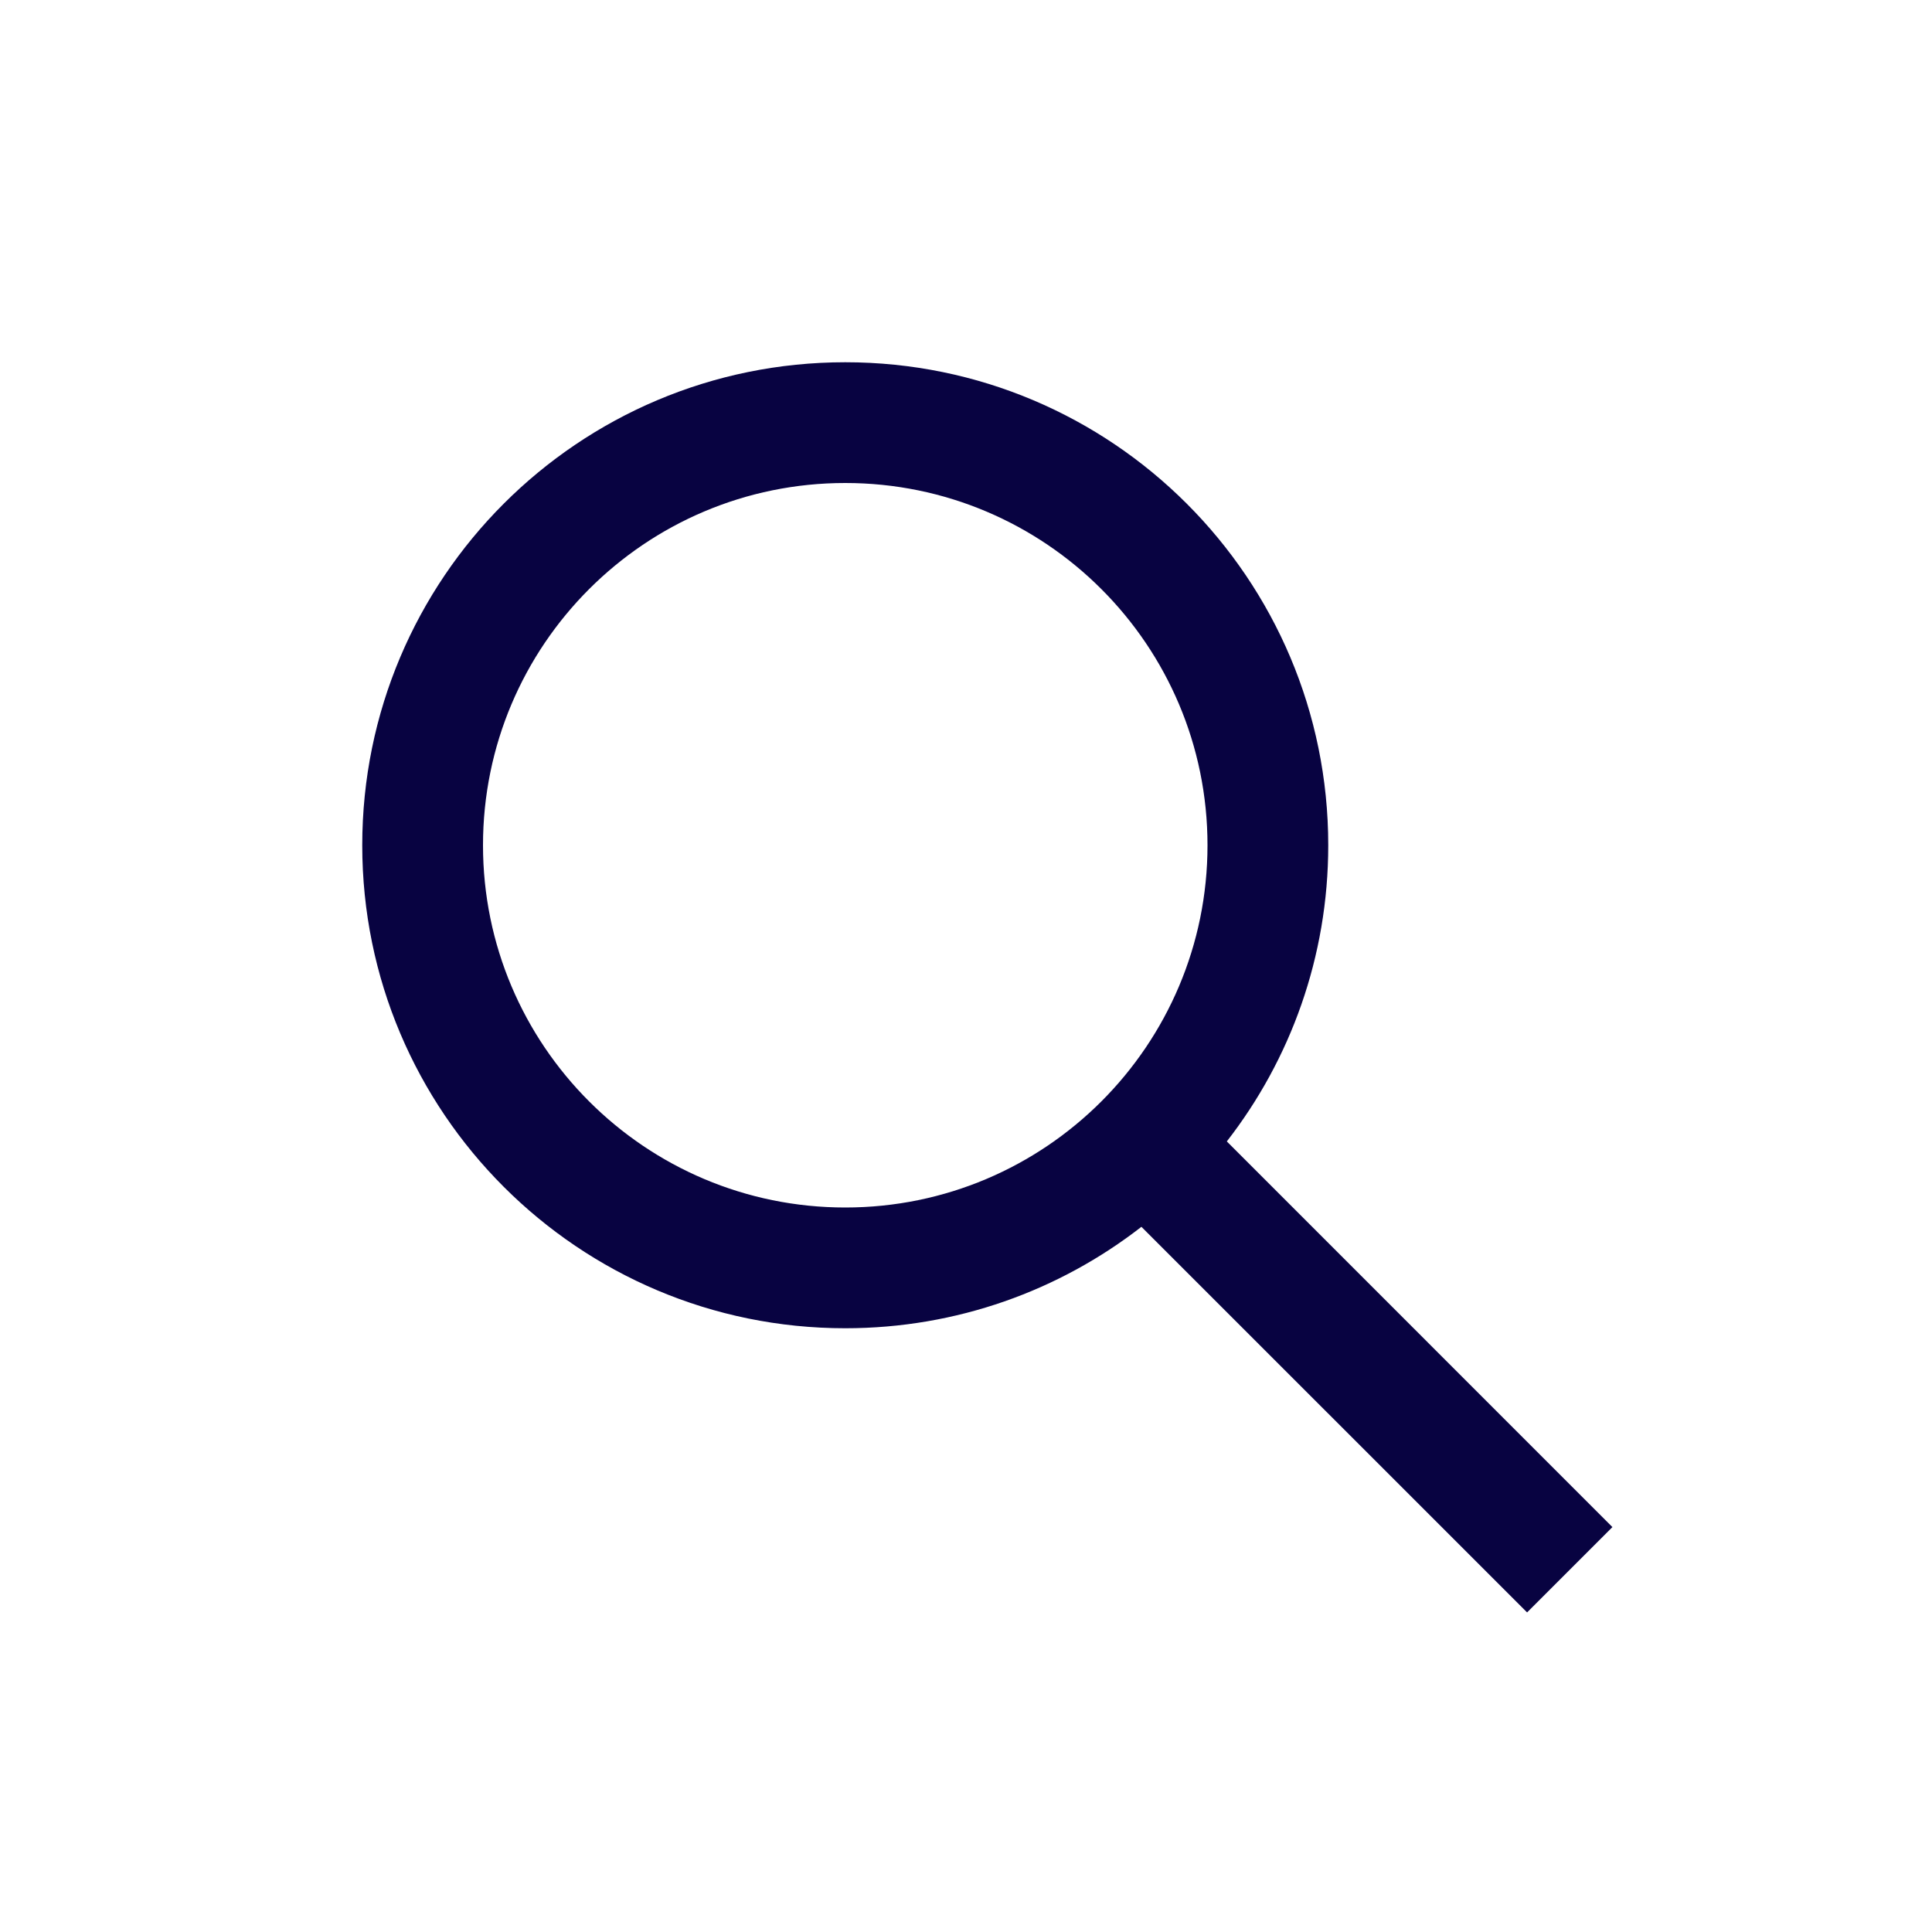
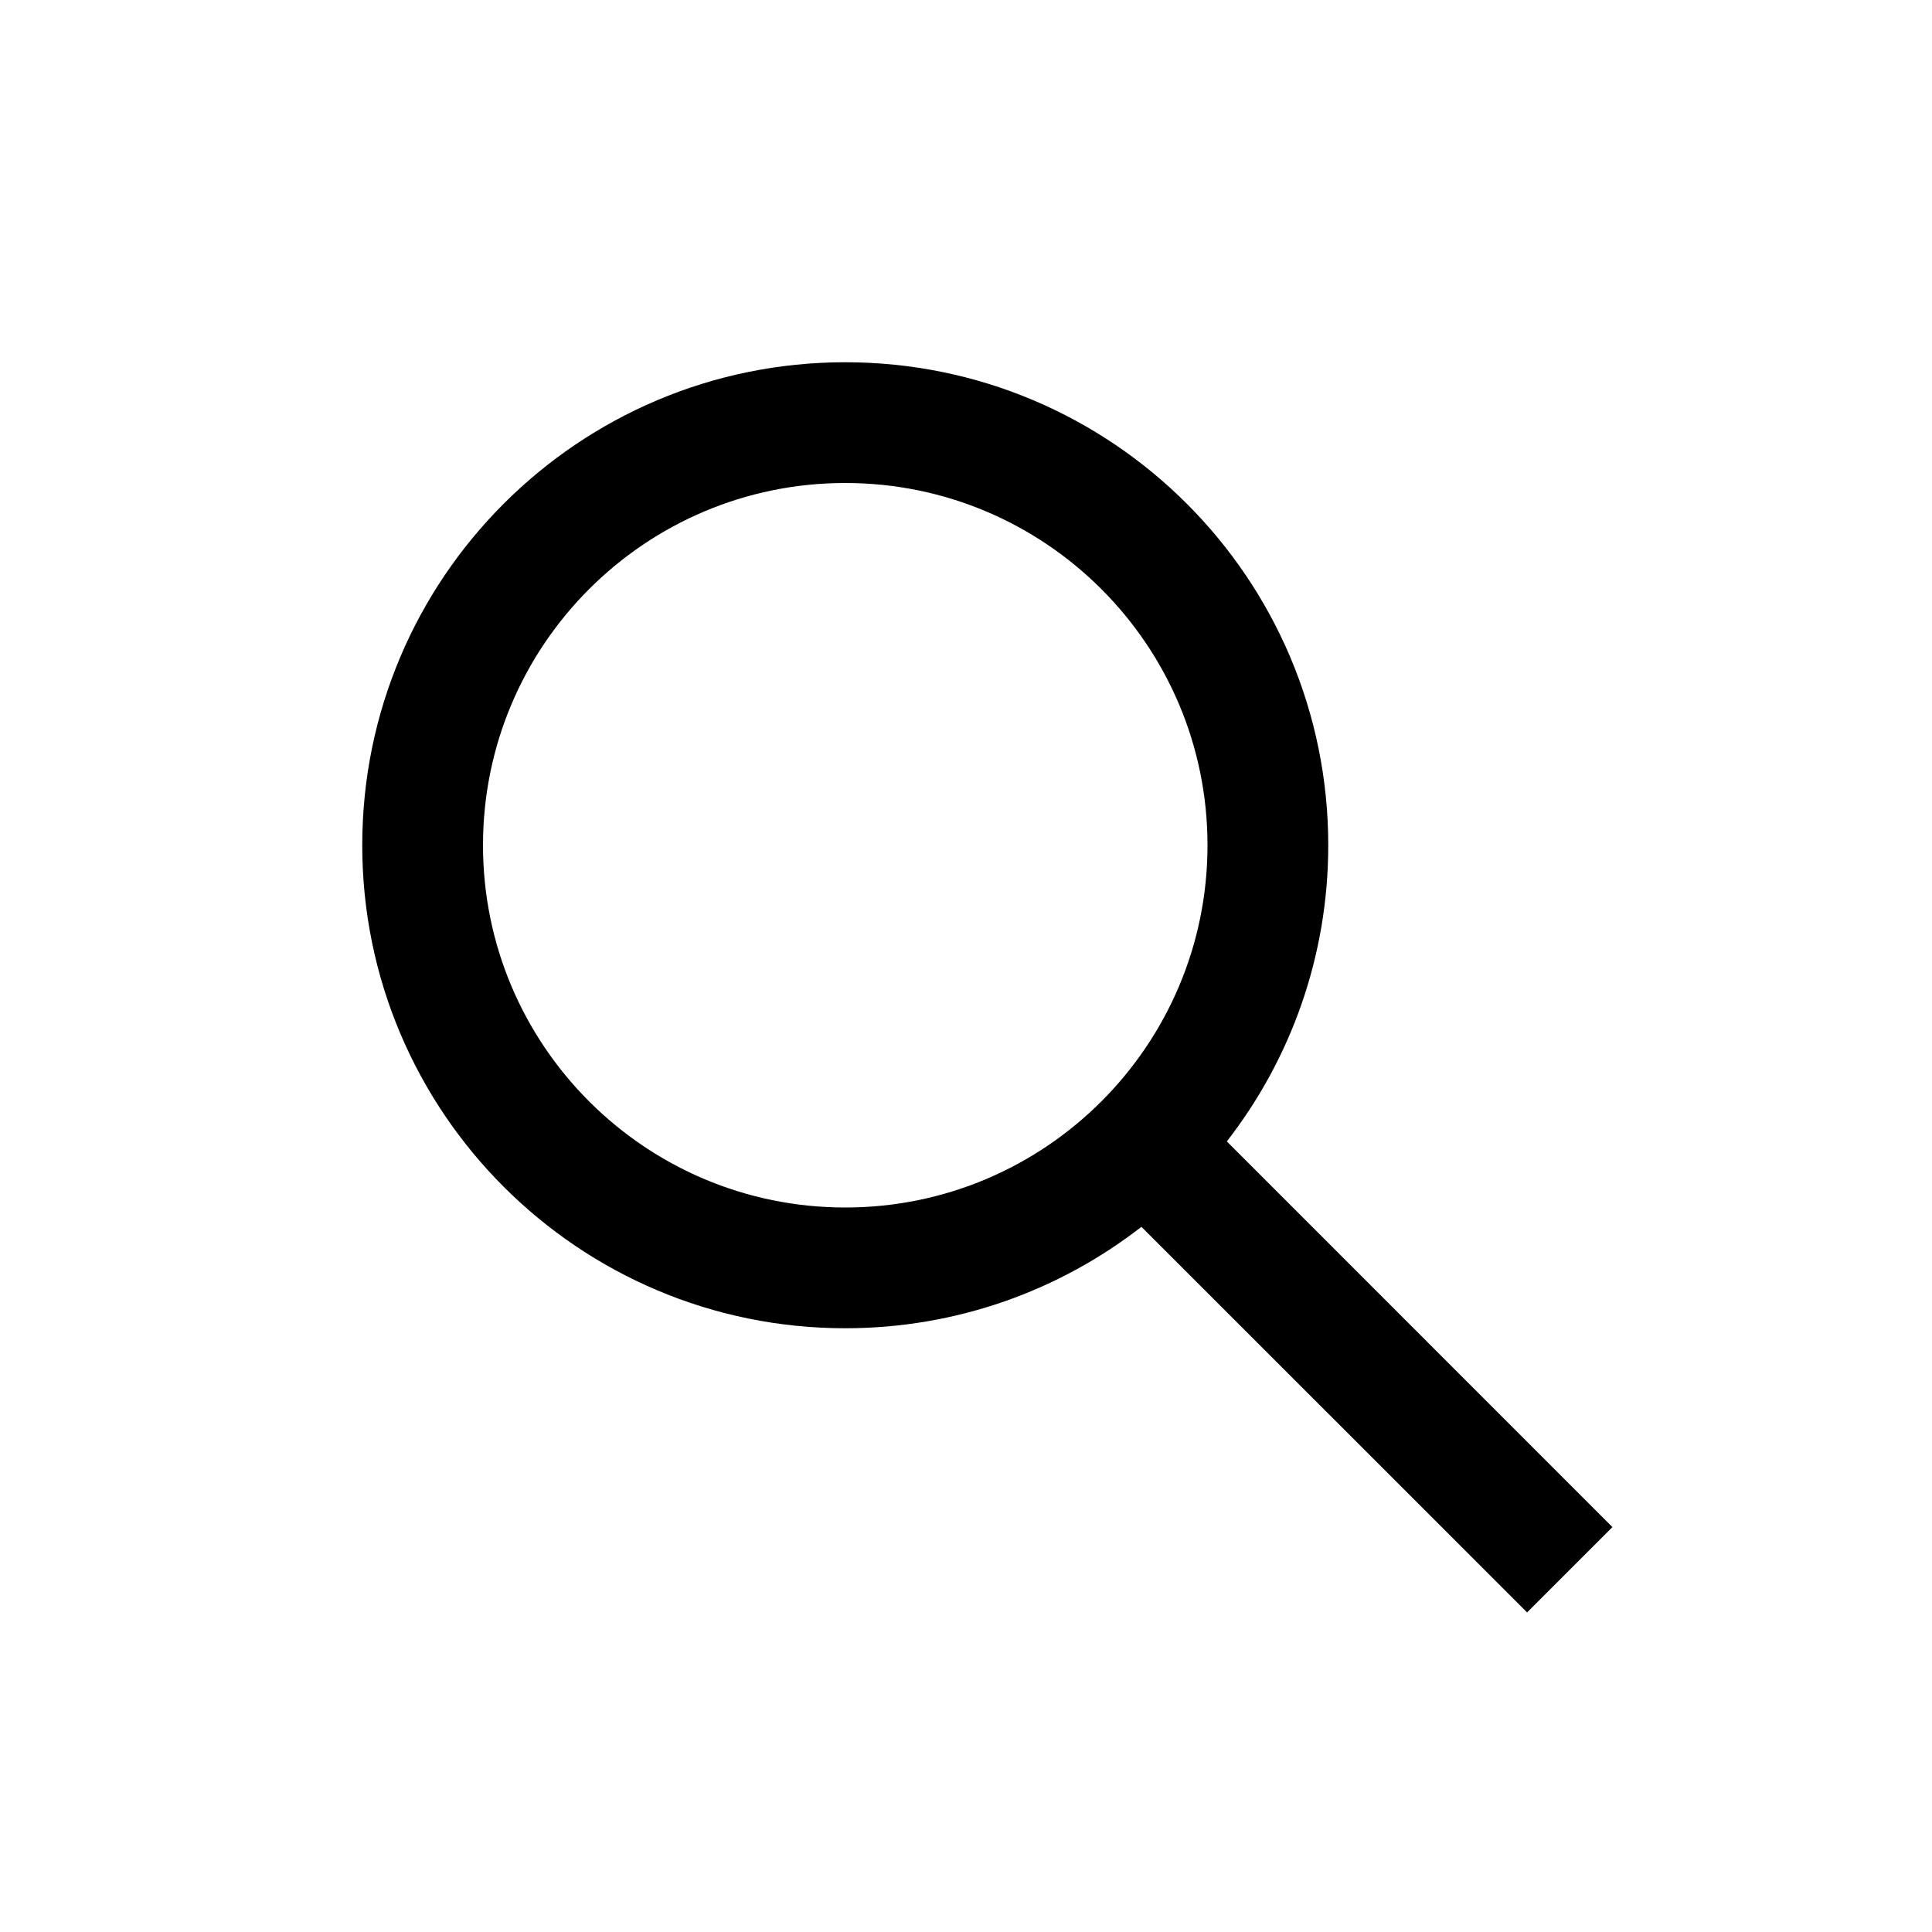
<svg xmlns="http://www.w3.org/2000/svg" width="800px" height="800px" viewBox="0 0 24 24" fill="none">
-   <path fill-rule="evenodd" clip-rule="evenodd" d="M15 10.5C15 12.985 12.985 15 10.5 15C8.015 15 6 12.985 6 10.5C6 8.015 8.015 6 10.5 6C12.985 6 15 8.015 15 10.5ZM14.179 15.24C13.163 16.03 11.886 16.5 10.5 16.5C7.186 16.5 4.5 13.814 4.5 10.5C4.5 7.186 7.186 4.5 10.5 4.5C13.814 4.5 16.5 7.186 16.5 10.5C16.5 11.886 16.03 13.163 15.24 14.179L20.03 18.97L18.97 20.03L14.179 15.24Z" fill="#080341" />
+   <path fill-rule="evenodd" clip-rule="evenodd" d="M15 10.5C15 12.985 12.985 15 10.5 15C8.015 15 6 12.985 6 10.5C6 8.015 8.015 6 10.5 6C12.985 6 15 8.015 15 10.5ZM14.179 15.24C13.163 16.03 11.886 16.5 10.5 16.5C7.186 16.5 4.5 13.814 4.5 10.5C4.5 7.186 7.186 4.5 10.5 4.5C13.814 4.5 16.5 7.186 16.5 10.5C16.5 11.886 16.03 13.163 15.24 14.179L20.03 18.97L18.97 20.03L14.179 15.24Z" fill="currentColor" />
</svg>
